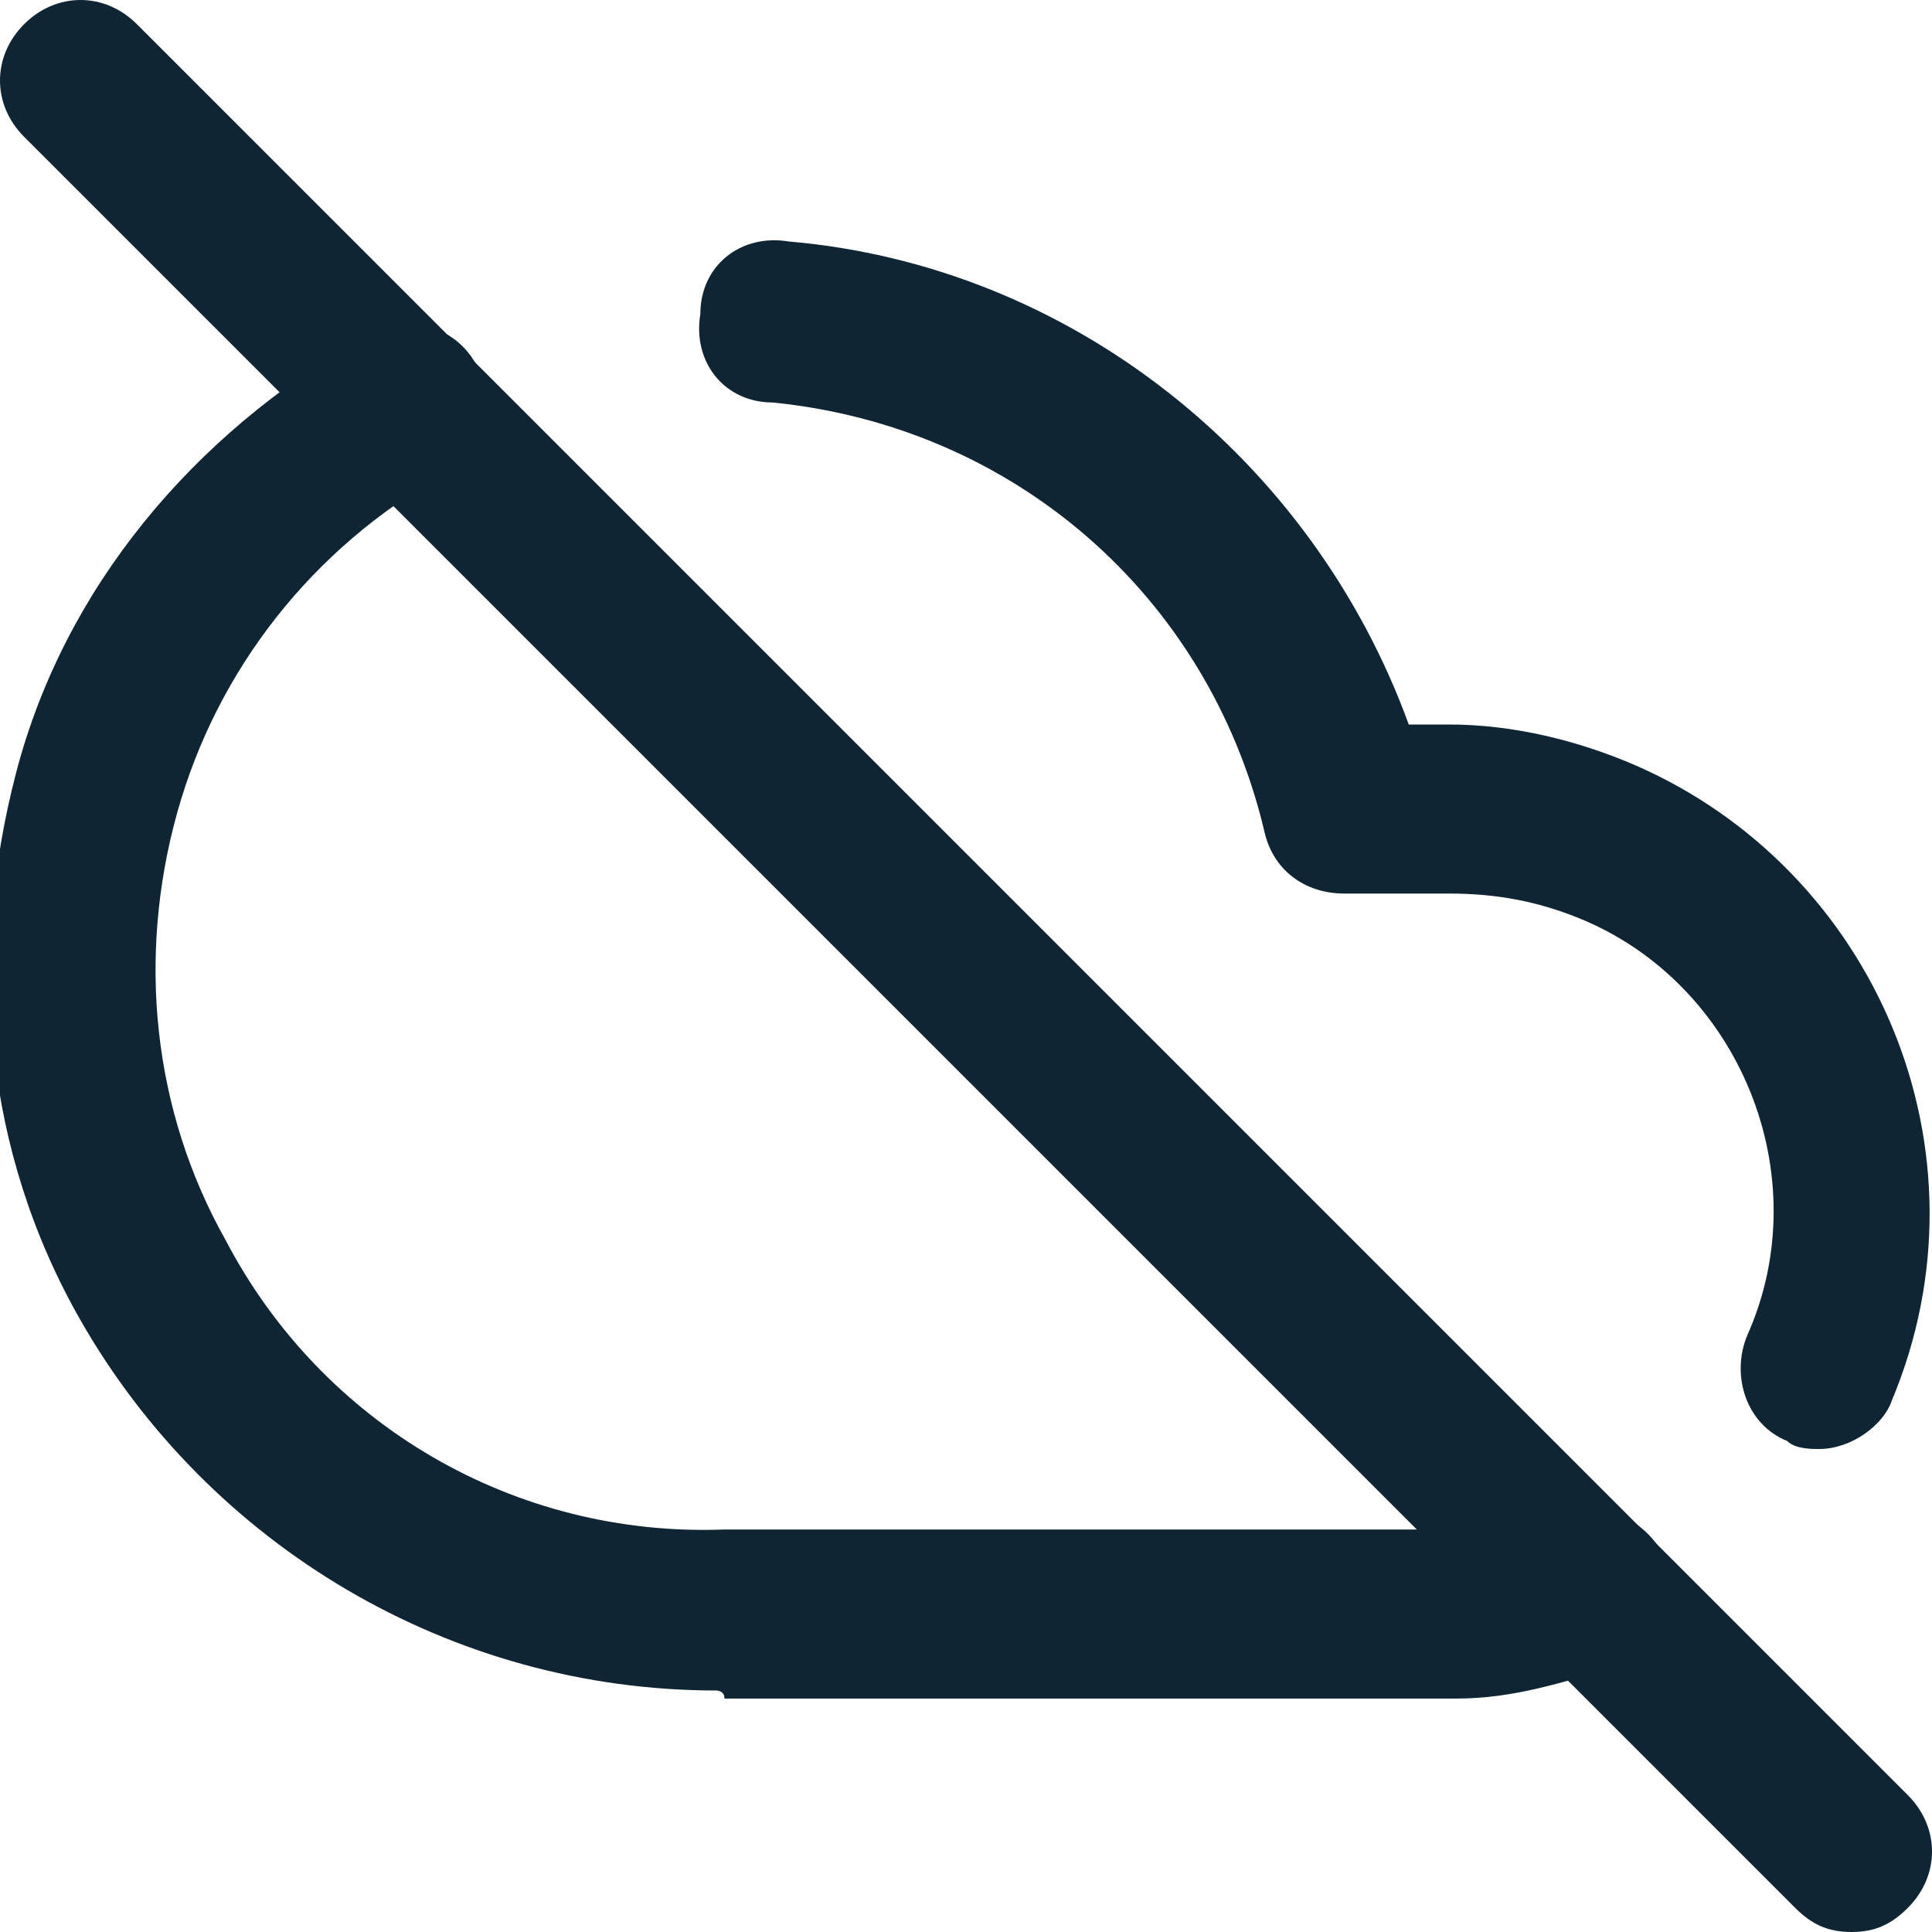
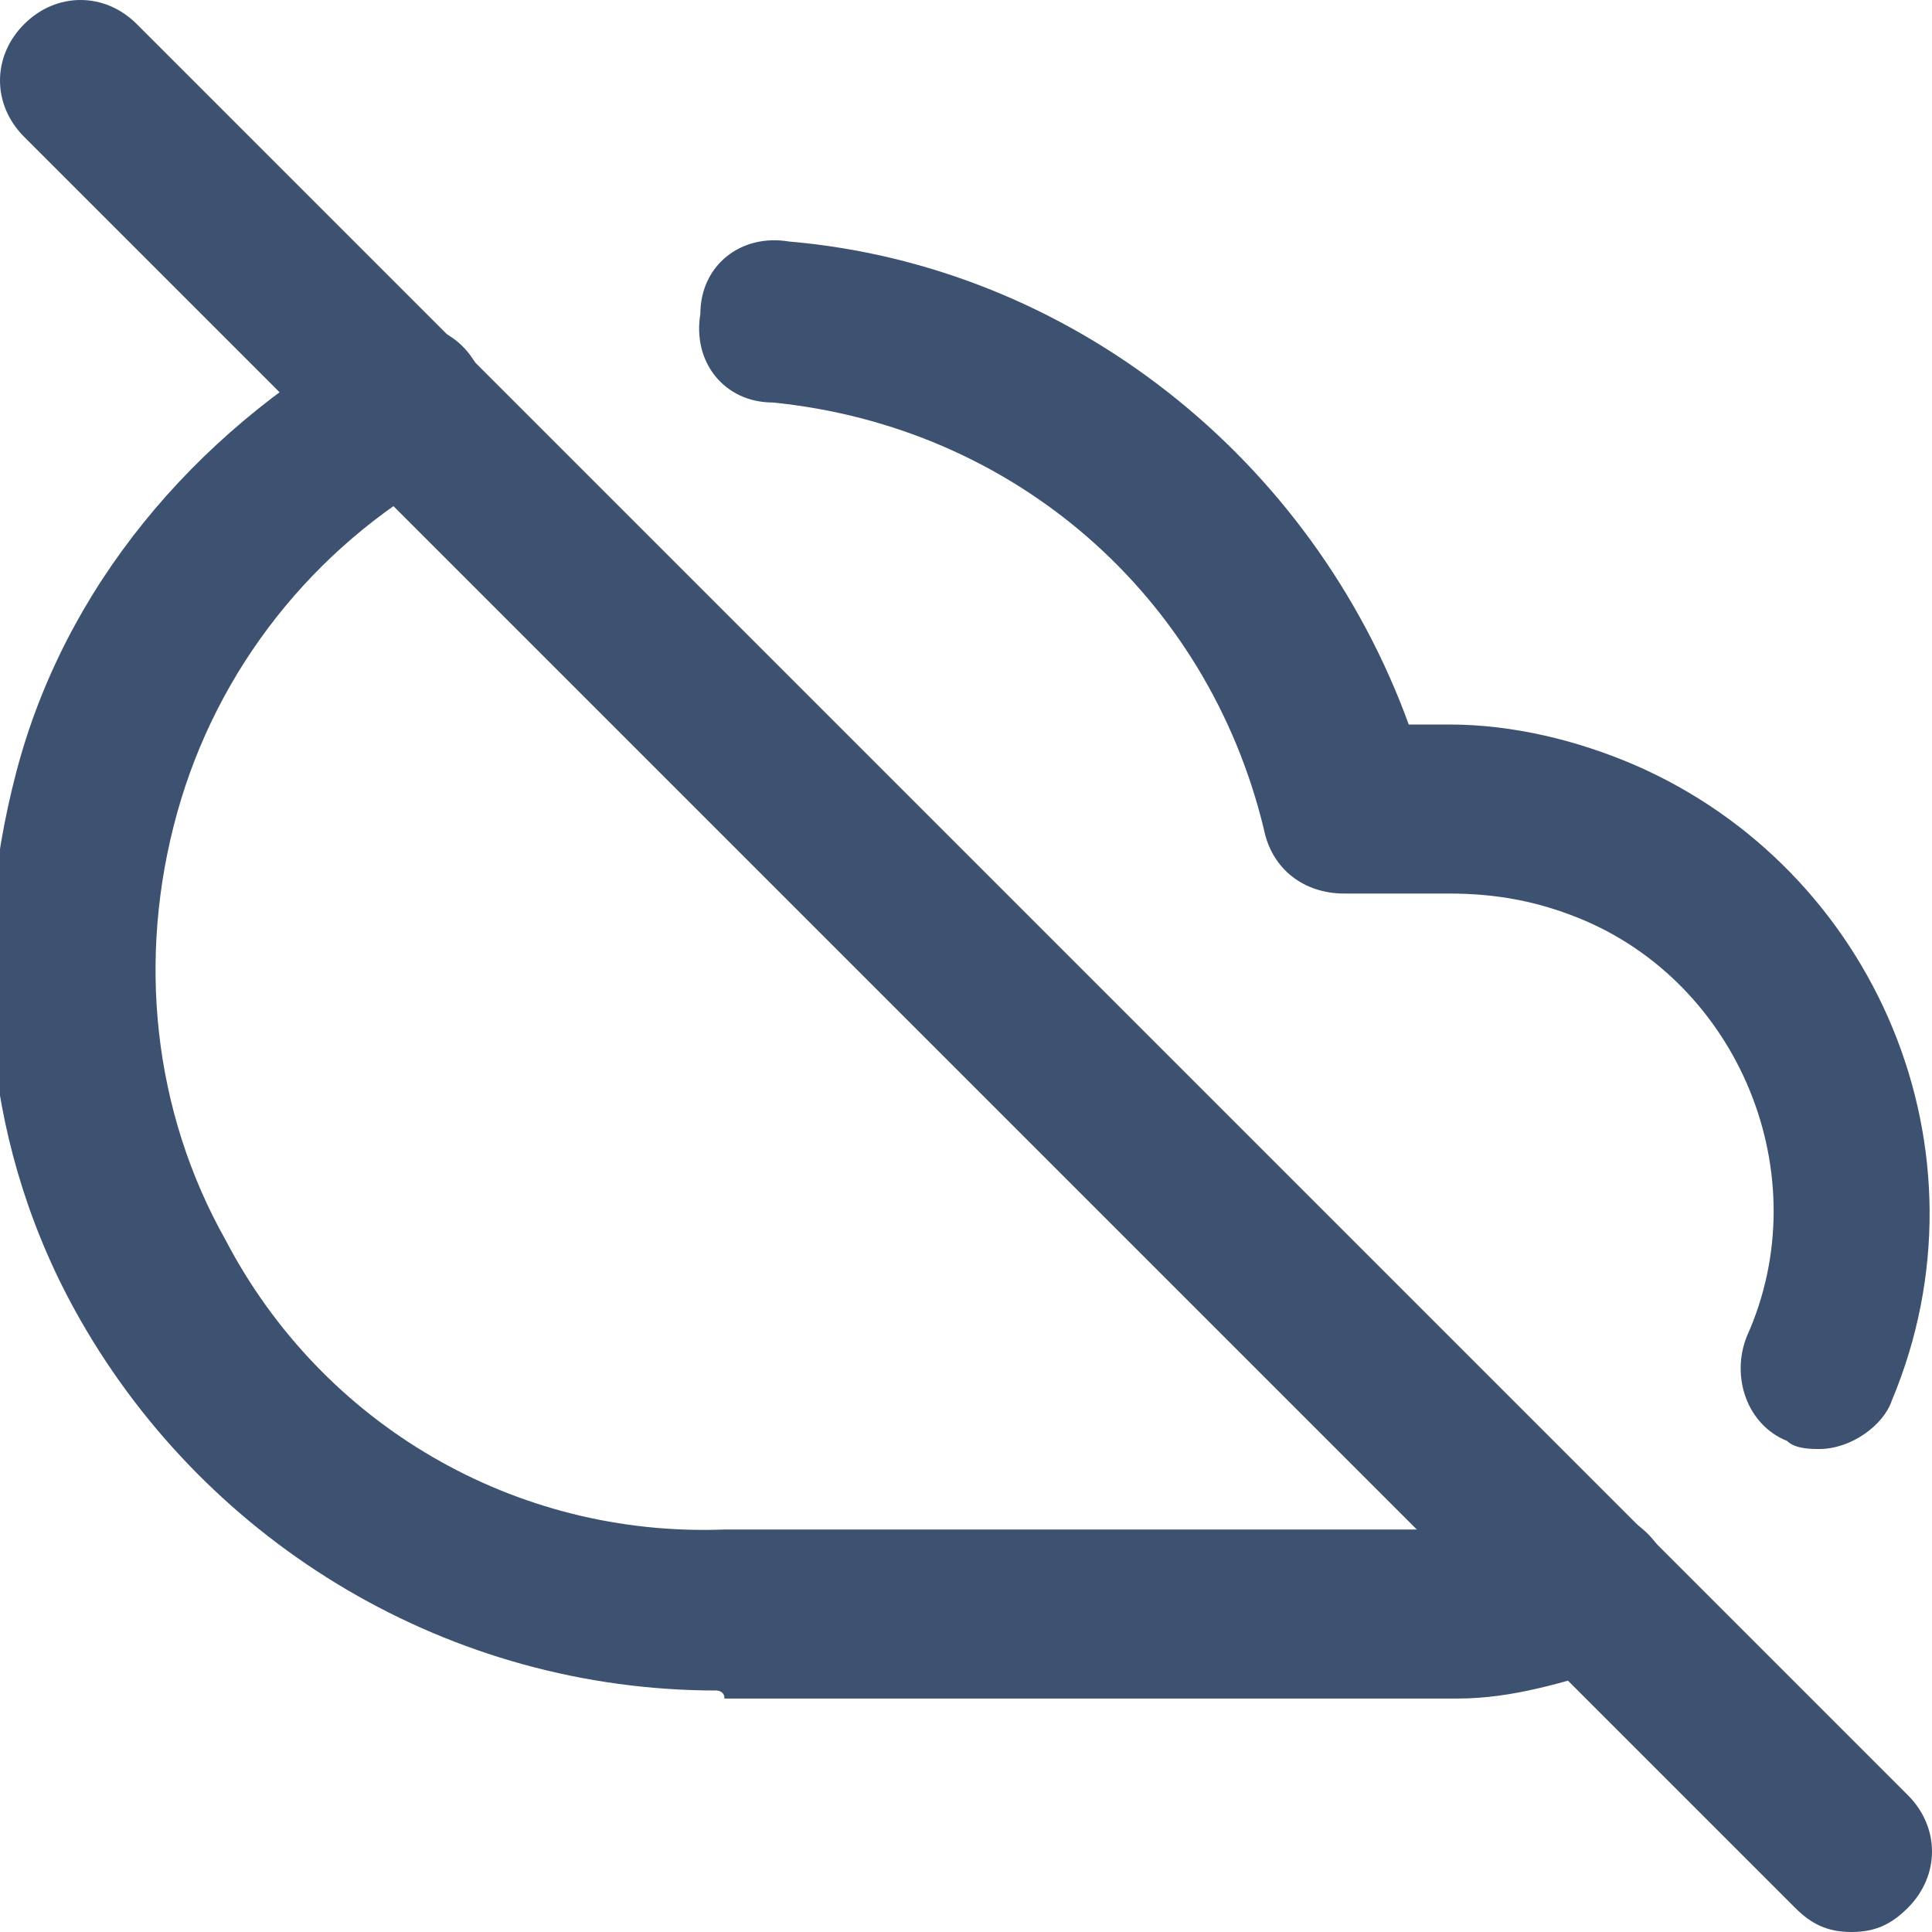
- <svg xmlns="http://www.w3.org/2000/svg" viewBox="0 0 24 24" fill="#102533">
+ <svg xmlns="http://www.w3.org/2000/svg" viewBox="0 0 24 24" fill="#3d5170">
  <path d="M8.9 21c-3.3 0-6.3-1.8-7.9-4.6-1.2-2.1-1.4-4.5-.8-6.8s2.2-4.2 4.3-5.4c.5-.3 1.1-.2 1.4.3.2.5.1 1.1-.4 1.4-1.6.9-2.8 2.4-3.3 4.2-.5 1.8-.3 3.7.6 5.3C4 17.7 6.4 19.1 9 19h9c.5 0 .9-.1 1.4-.2.5-.2 1.1.1 1.3.6.2.5-.1 1.1-.6 1.3-.7.2-1.3.4-2 .4H9c0-.1-.1-.1-.1-.1zm13.7-3c-.1 0-.3 0-.4-.1-.5-.2-.7-.8-.5-1.3.9-2-.1-4.4-2.1-5.2-.5-.2-1-.3-1.6-.3h-1.3c-.5 0-.9-.3-1-.8-.7-2.9-3.1-5-6.1-5.3-.6 0-1-.5-.9-1.1 0-.6.5-1 1.1-.9 3.5.3 6.5 2.7 7.7 6h.5c.8 0 1.6.2 2.3.5 3 1.3 4.5 4.8 3.2 7.9-.1.3-.5.6-.9.6z" />
  <path d="M23 24c-.3 0-.5-.1-.7-.3l-22-22C-.1 1.3-.1.7.3.3s1-.4 1.4 0l22 22c.4.4.4 1 0 1.4-.2.2-.4.3-.7.3z" />
</svg>
